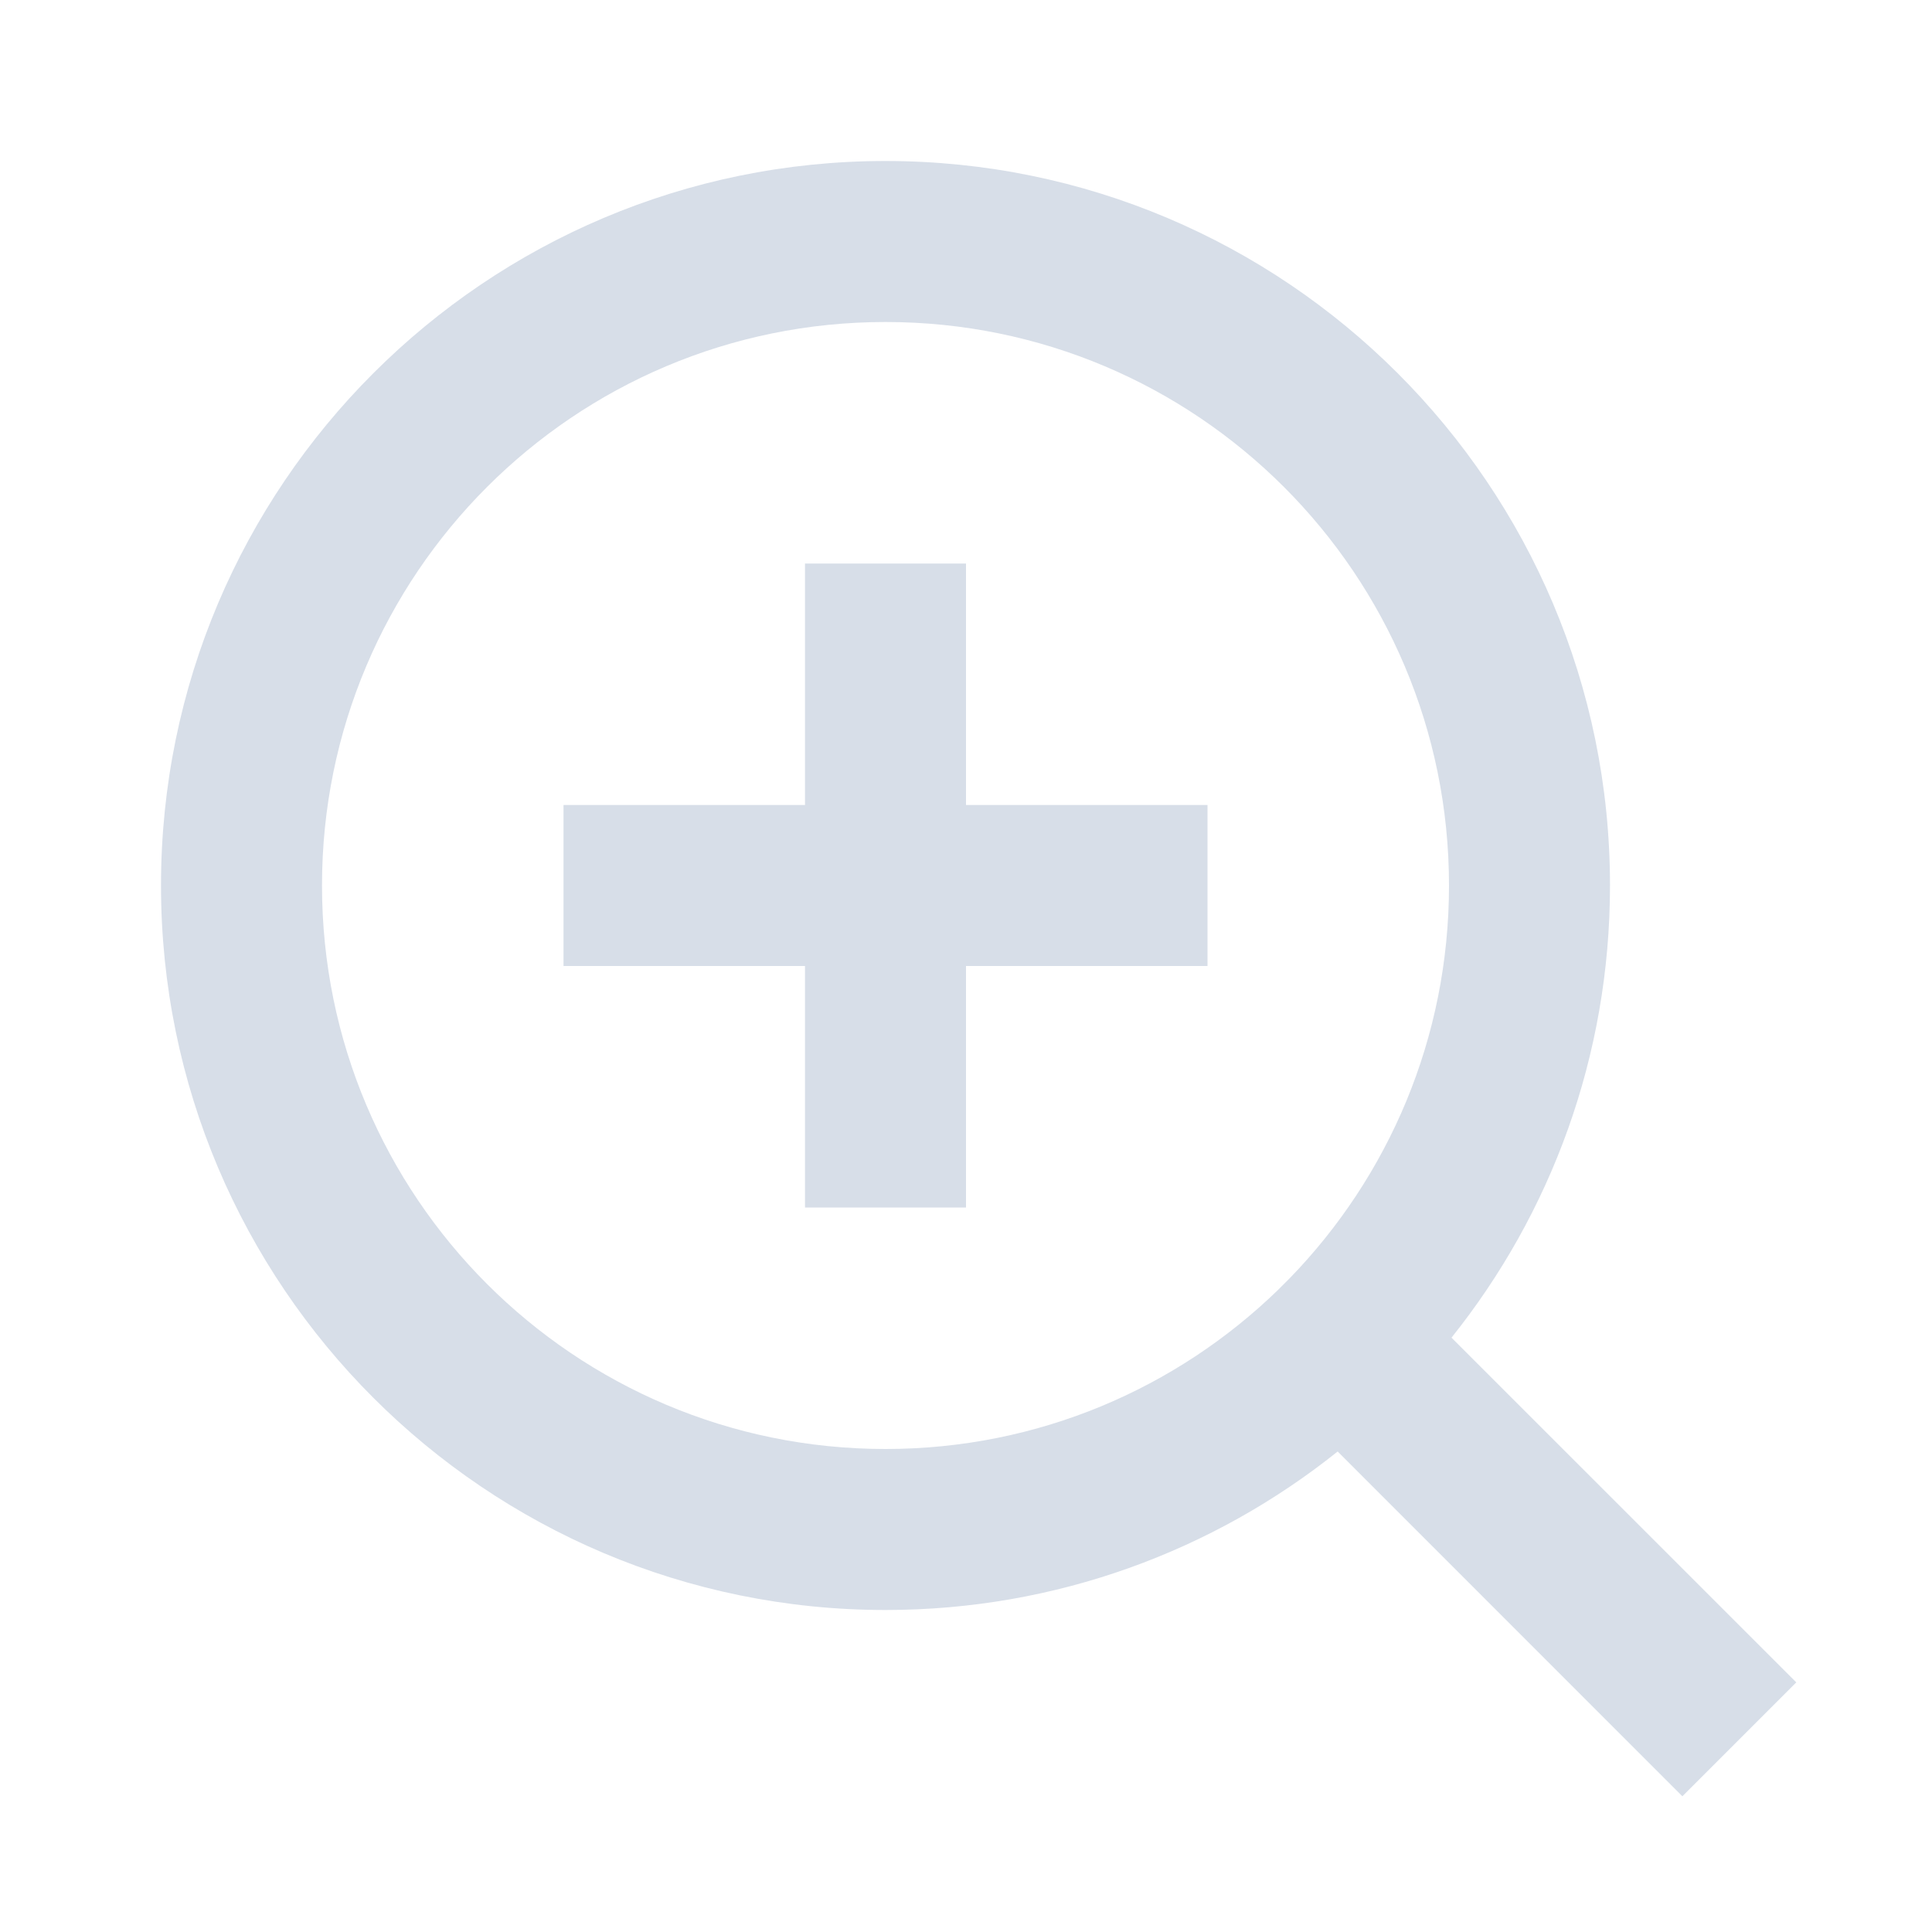
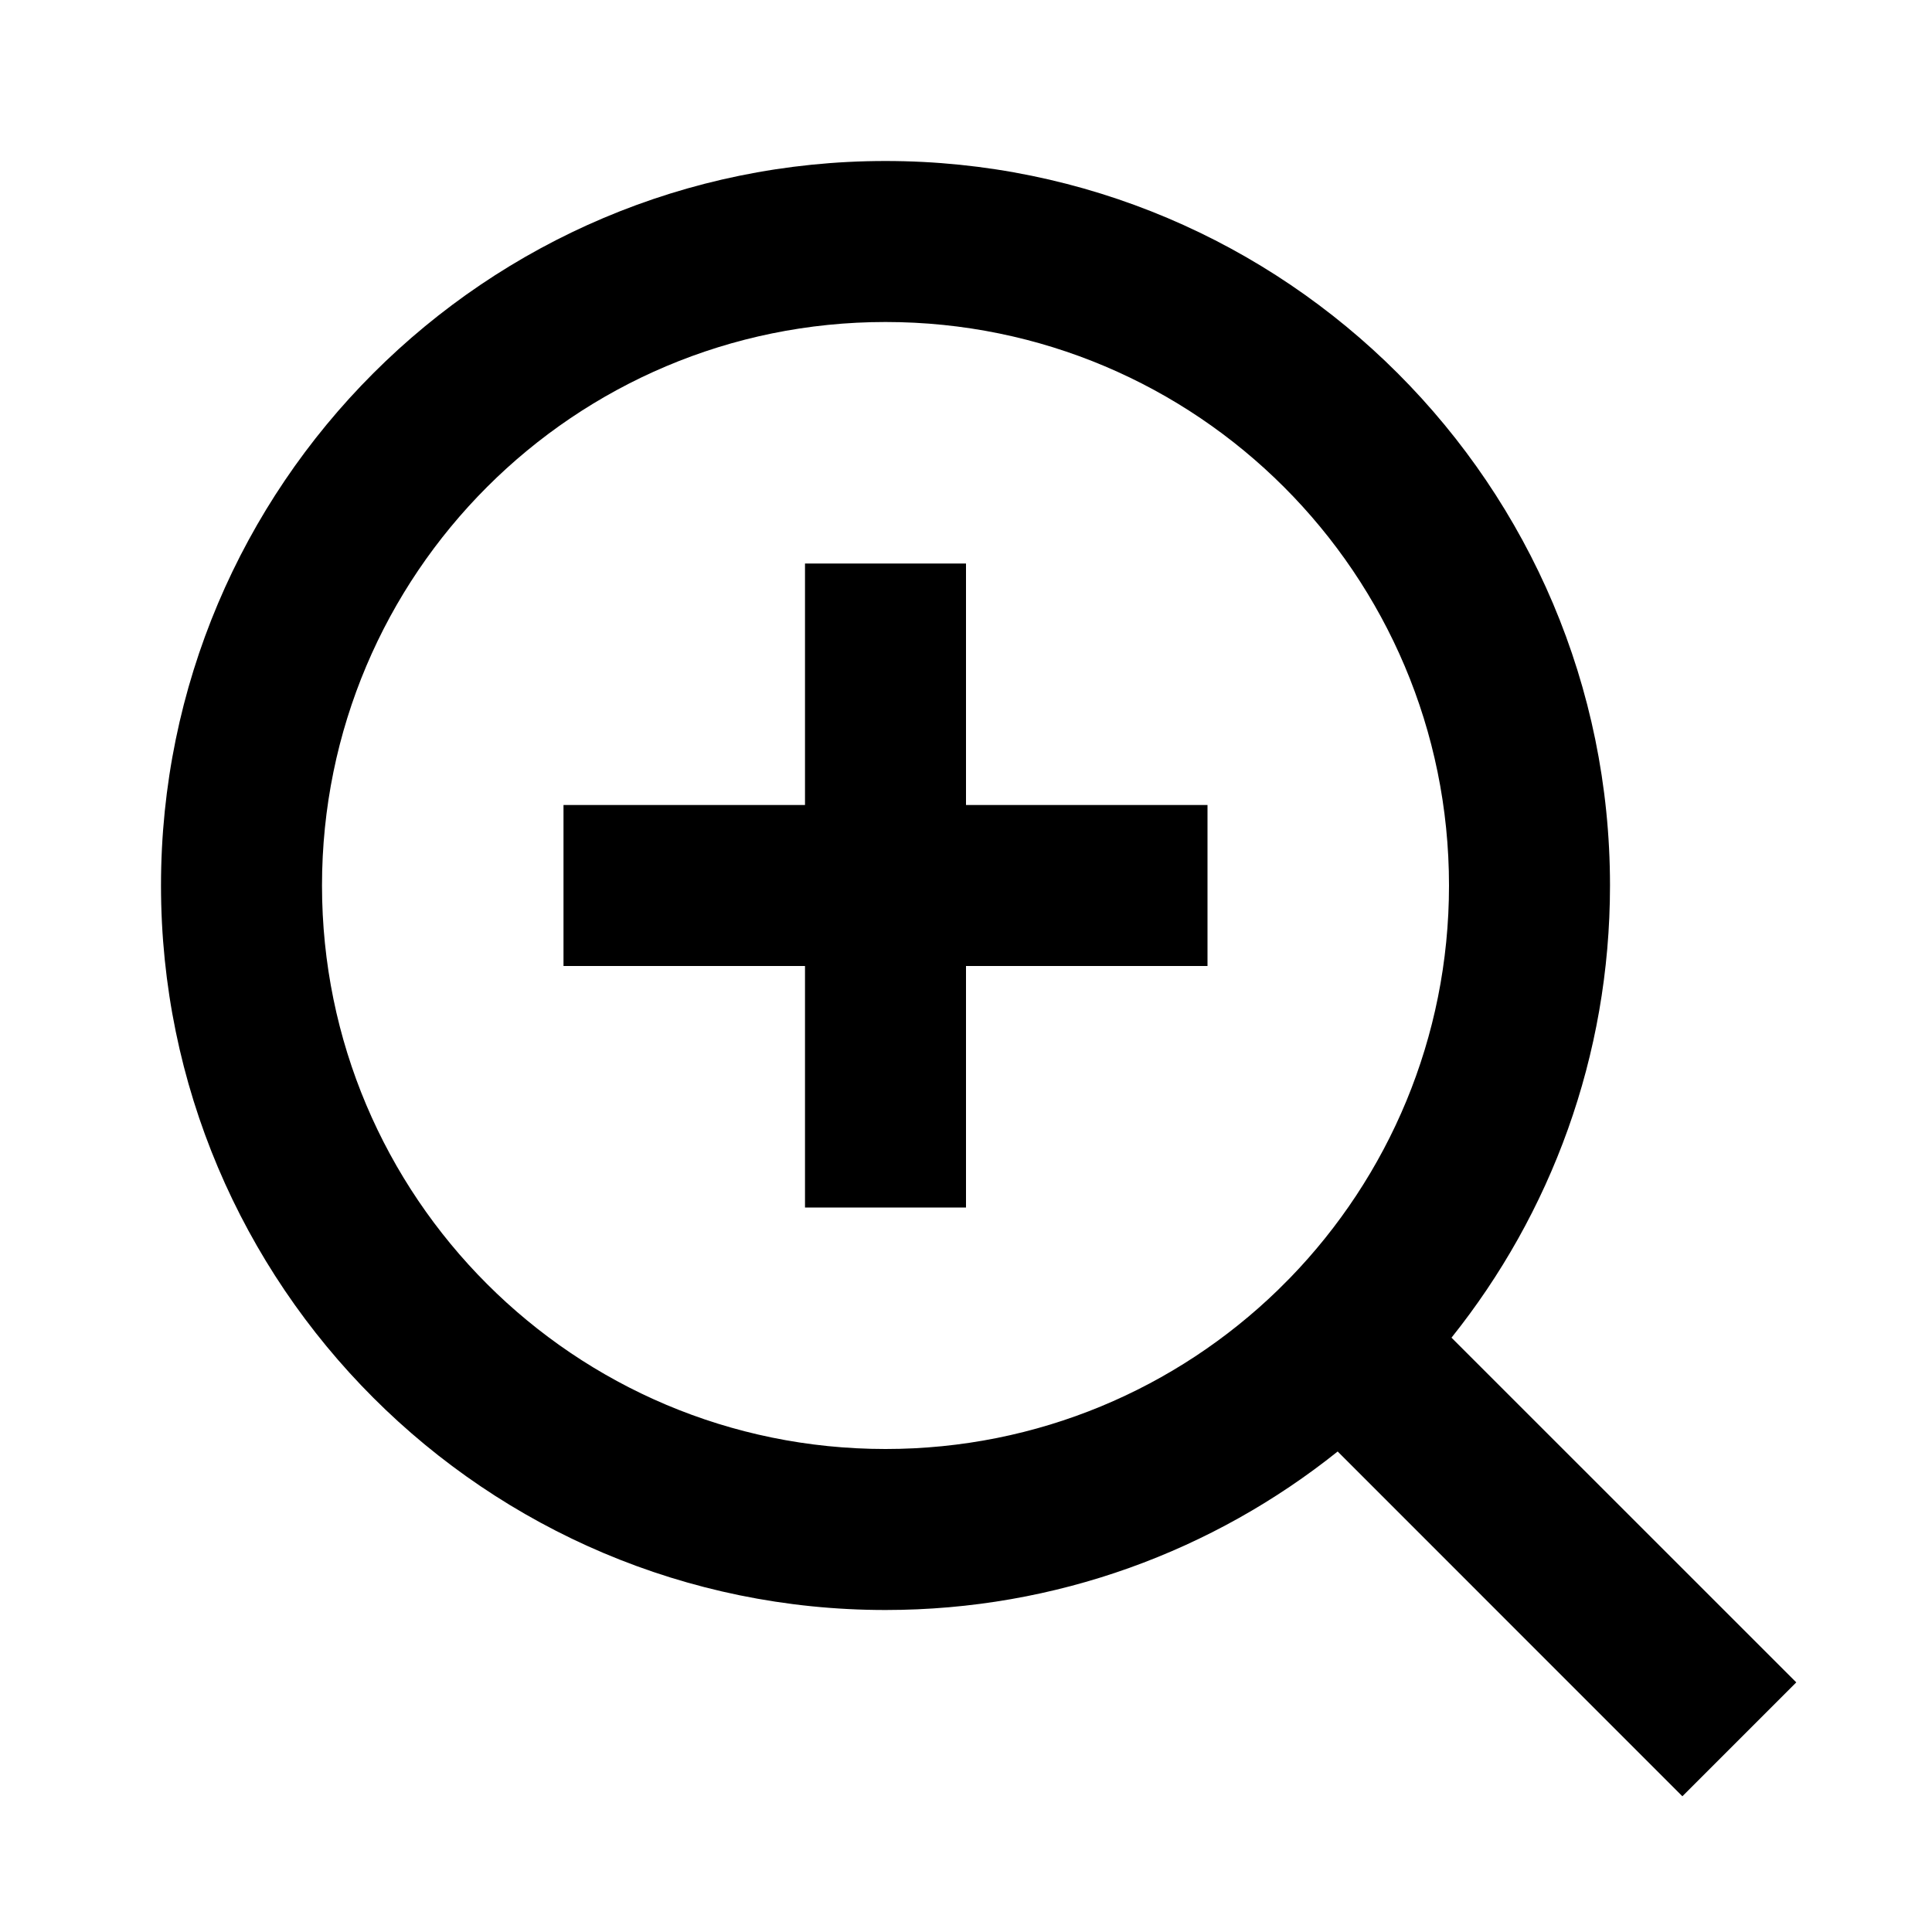
- <svg xmlns="http://www.w3.org/2000/svg" viewBox="0 0 24 24" fill="#D7DEE8">
+ <svg xmlns="http://www.w3.org/2000/svg" viewBox="0 0 24 24" fill="currentColor">
  <path d="M18.031 16.617L22.314 20.899L20.899 22.314L16.617 18.031C15.077 19.263 13.124 20 11 20C6.032 20 2 15.968 2 11C2 6.032 6.032 2 11 2C15.968 2 20 6.032 20 11C20 13.124 19.263 15.077 18.031 16.617ZM16.025 15.875C17.247 14.615 18 12.896 18 11C18 7.133 14.867 4 11 4C7.133 4 4 7.133 4 11C4 14.867 7.133 18 11 18C12.896 18 14.615 17.247 15.875 16.025L16.025 15.875ZM10 10V7H12V10H15V12H12V15H10V12H7V10H10Z" />
</svg>
